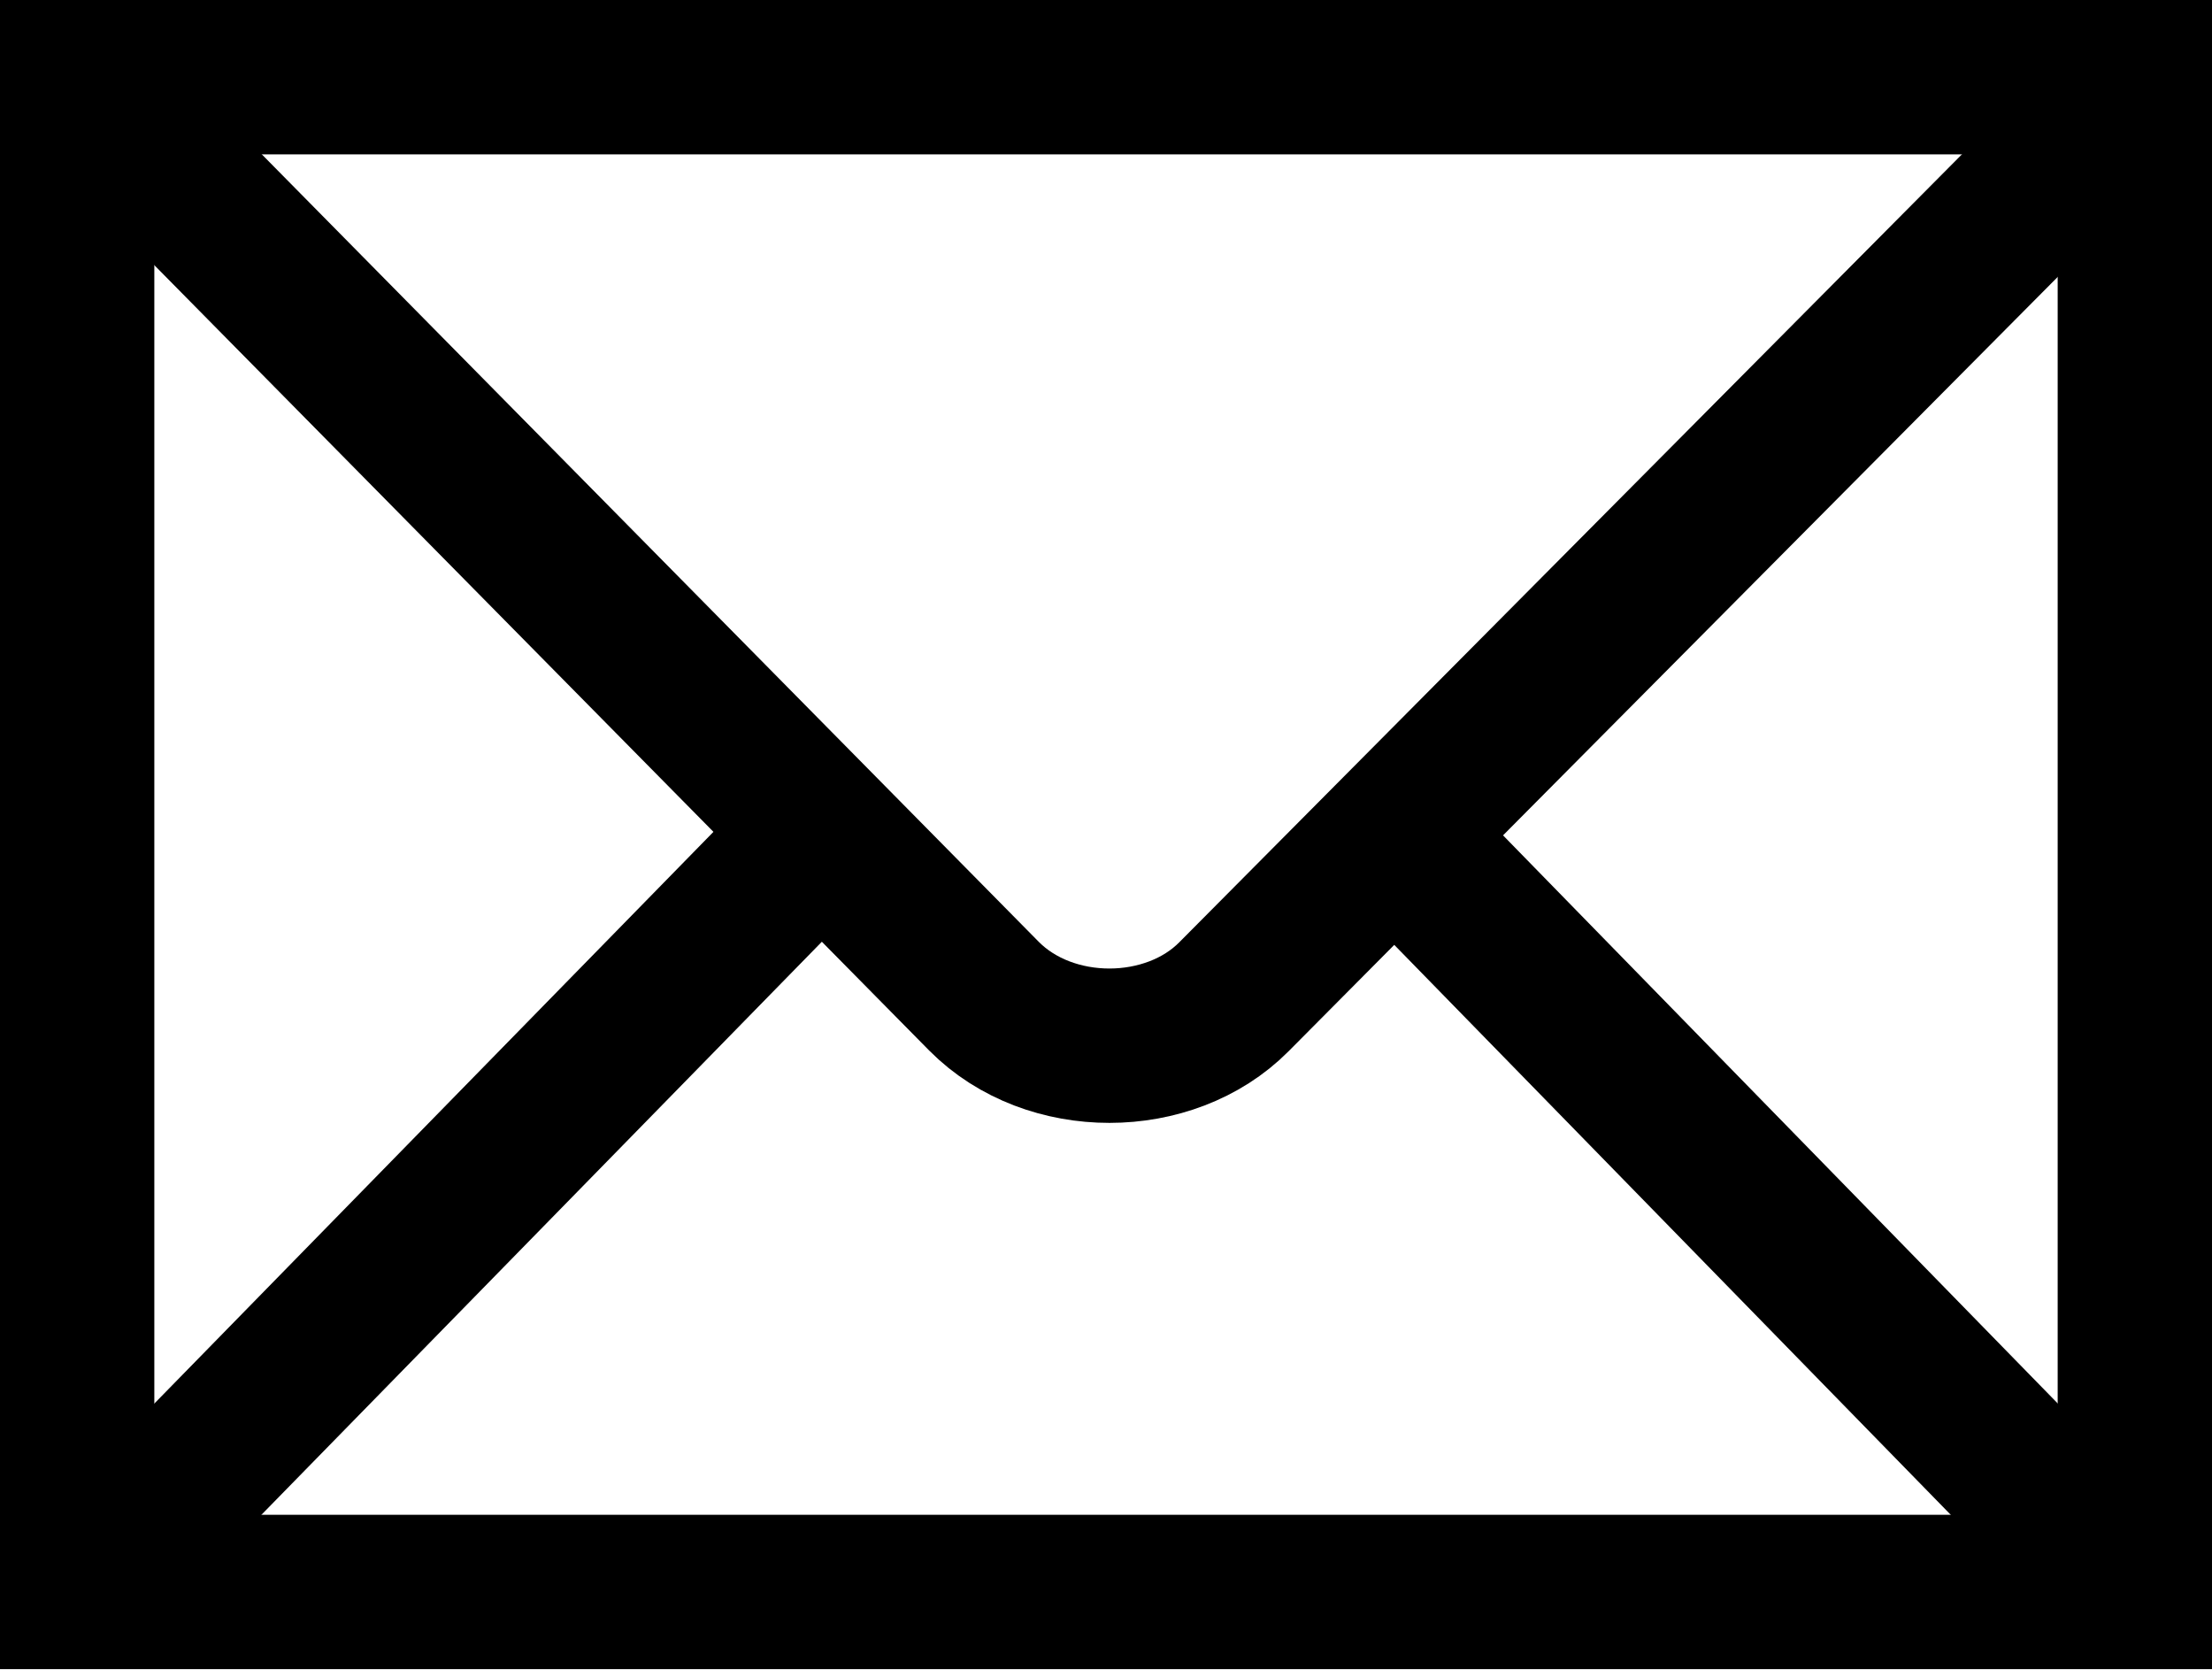
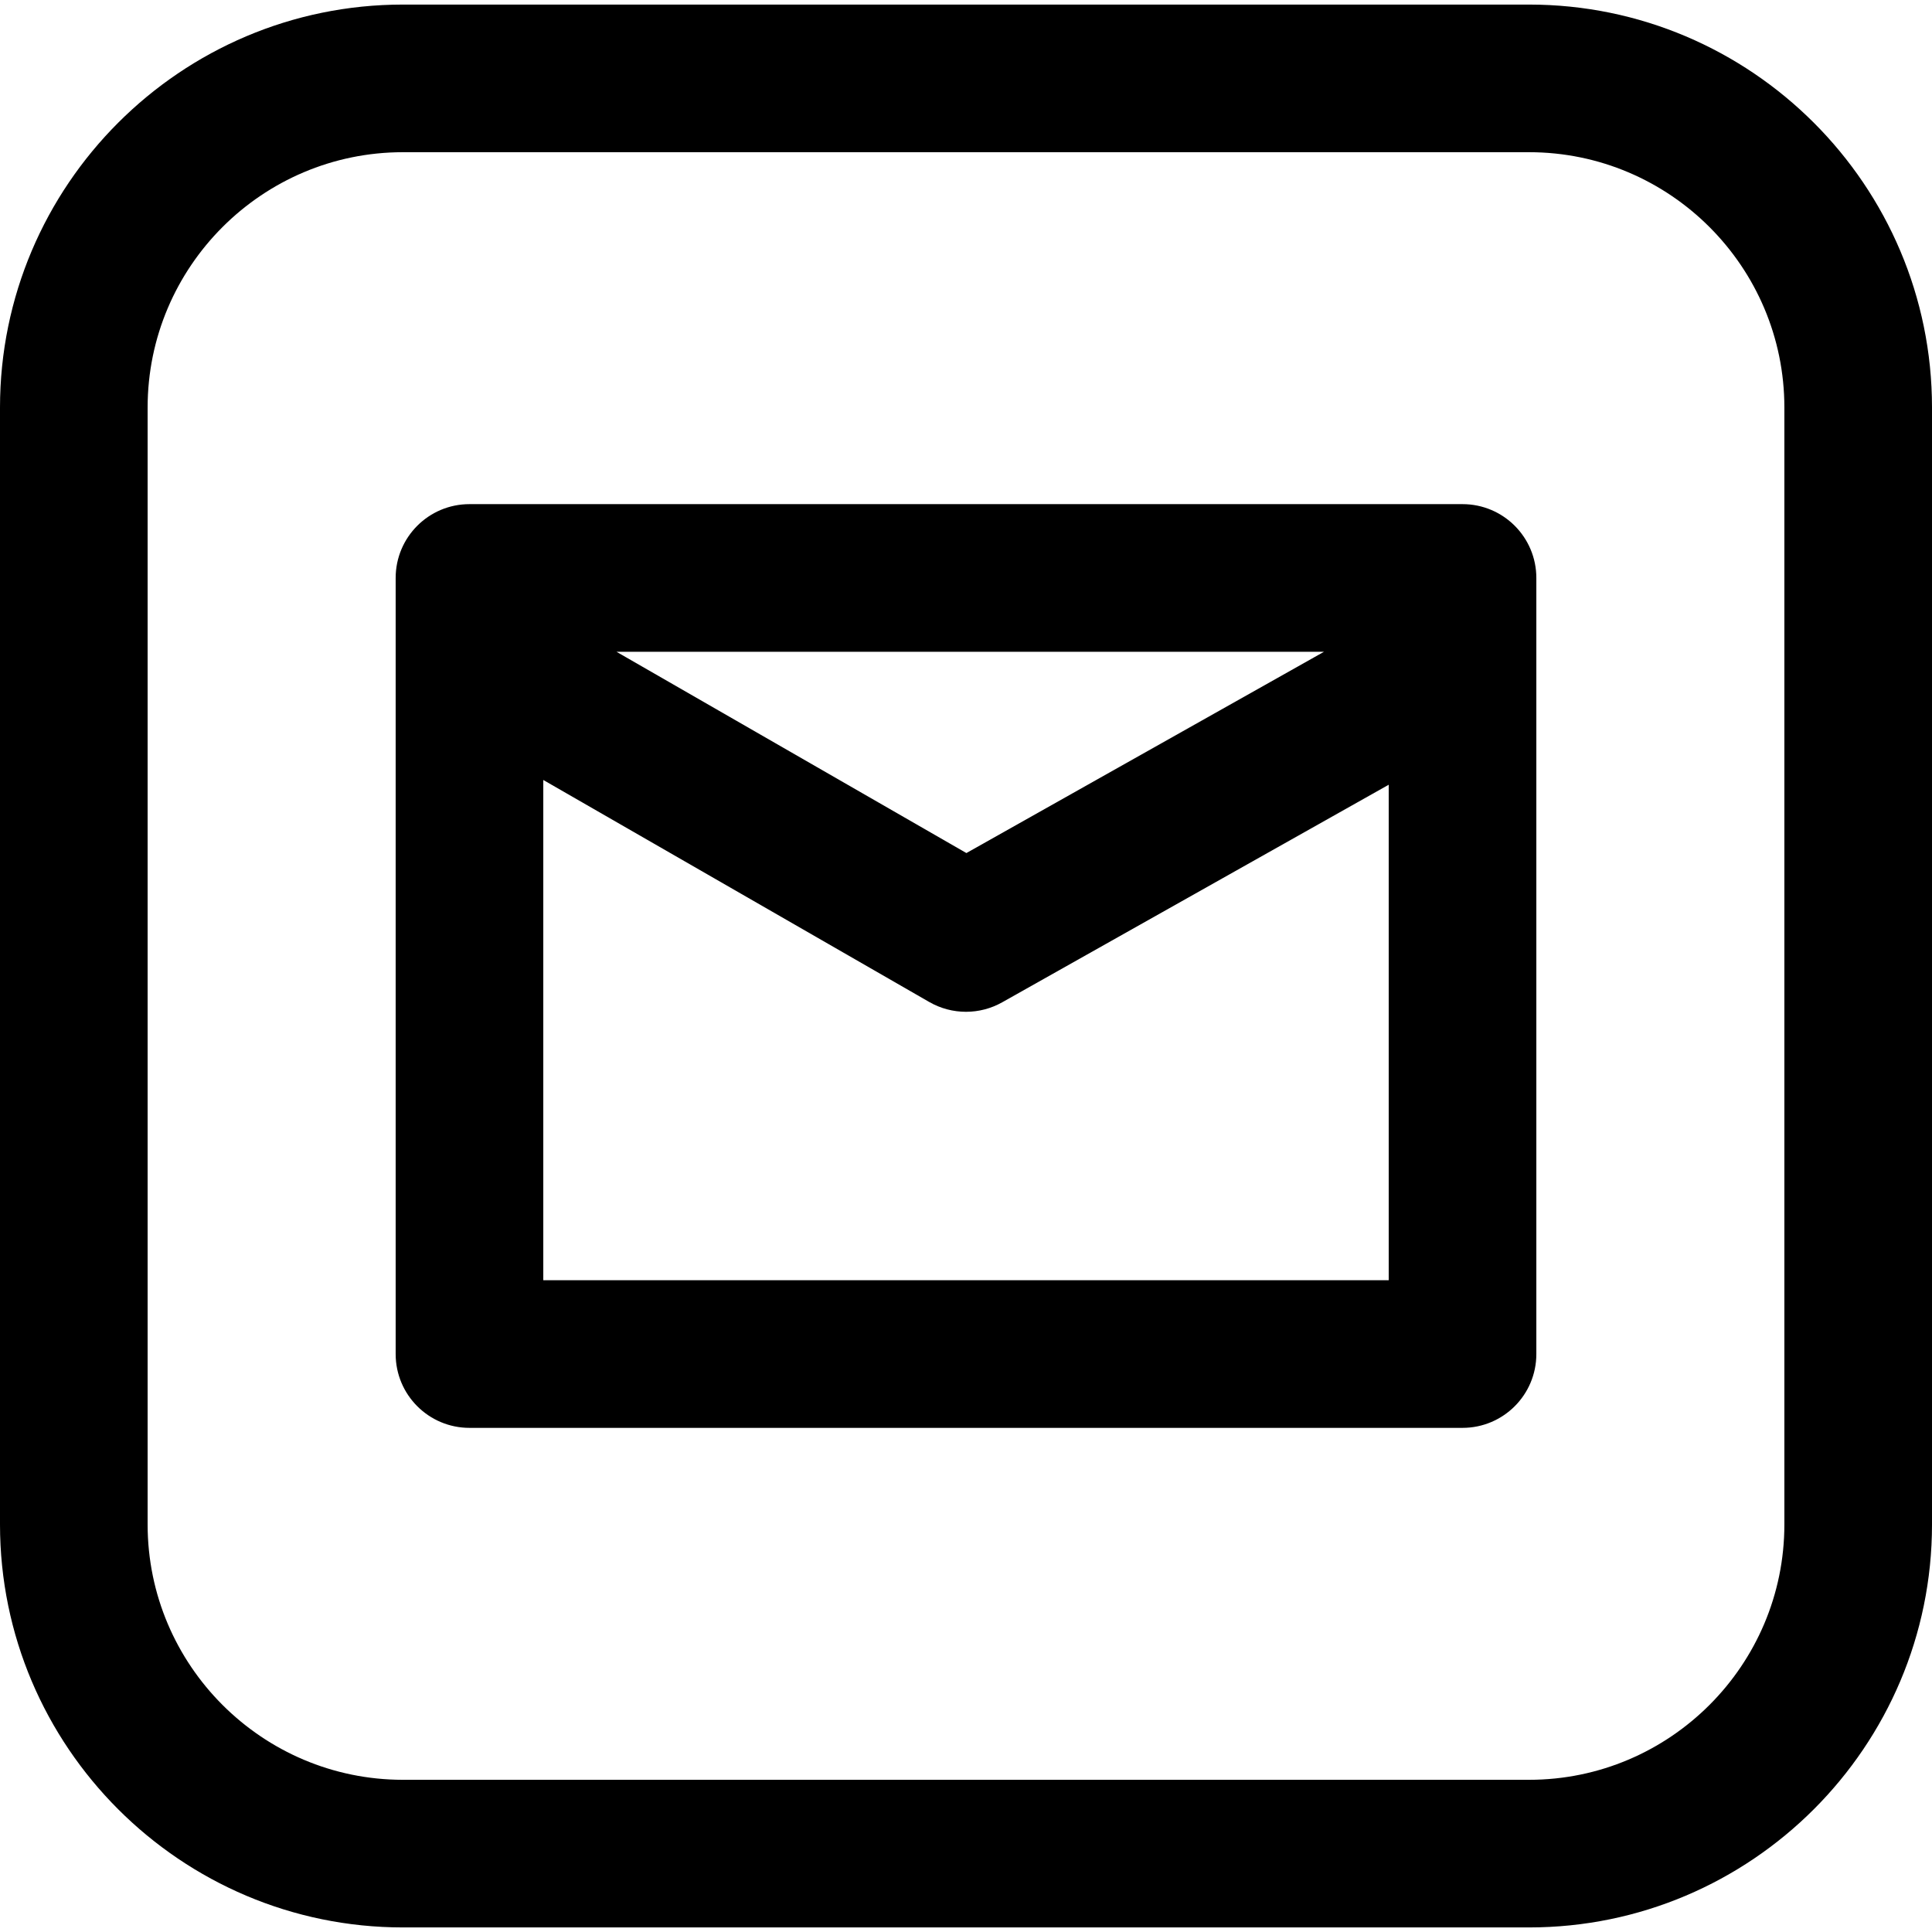
- <svg xmlns="http://www.w3.org/2000/svg" height="331.469" id="svg2439" version="1.0" width="439.371">
-   <defs id="defs2441">
-     <marker id="ArrowEnd" markerHeight="3" markerUnits="strokeWidth" markerWidth="4" orient="auto" refX="0" refY="5" viewBox="0 0 10 10">
-       <path d="M 0,0 L 10,5 L 0,10 L 0,0 z" id="path2444" />
-     </marker>
-     <marker id="ArrowStart" markerHeight="3" markerUnits="strokeWidth" markerWidth="4" orient="auto" refX="10" refY="5" viewBox="0 0 10 10">
-       <path d="M 10,0 L 0,5 L 10,10 L 10,0 z" id="path2447" />
-     </marker>
-   </defs>
-   <g id="g2449" transform="translate(-145.3305,-145.3305)">
-     <path d="M 569.374,461.472 L 569.374,160.658 L 160.658,160.658 L 160.658,461.472 L 569.374,461.472 z" id="path2451" style="fill:none;stroke:#000000;stroke-width:30.655" />
-     <path id="path2453" style="fill:none;stroke:#000000;stroke-width:30.655" />
-     <path d="M 164.46,164.49 L 340.78,343.158 C 353.849,356.328 377.63,356.172 390.423,343.278 L 566.622,165.928" id="path2455" style="fill:none;stroke:#000000;stroke-width:30.655" />
-     <path d="M 170.515,451.566 L 305.61,313.46" id="path2457" style="fill:none;stroke:#000000;stroke-width:30.655" />
-     <path d="M 557.968,449.974 L 426.515,315.375" id="path2459" style="fill:none;stroke:#000000;stroke-width:30.655" />
+ <svg xmlns="http://www.w3.org/2000/svg" version="1.1" id="Capa_1" x="0px" y="0px" viewBox="0 0 392.619 392.619" style="enable-background:new 0 0 392.619 392.619;" xml:space="preserve">
+   <g>
+     <path d="M312.213,133.567V117.45c0-8.284-6.716-15-15-15H95.406c-8.284,0-15,6.716-15,15v157.719c0,8.284,6.716,15,15,15h201.807   c8.284,0,15-6.716,15-15V133.603C312.213,133.591,312.213,133.579,312.213,133.567z M269.064,132.45l-72.674,40.907l-71.115-40.907   H269.064z M110.406,260.169V158.506l78.424,45.112c2.314,1.332,4.896,1.998,7.479,1.998c2.536,0,5.073-0.643,7.357-1.929   l78.546-44.213v100.694H110.406z" />
+     <path d="M310.724,0.929H81.896C36.738,0.929,0,37.667,0,82.825v226.97c0,45.157,36.738,81.896,81.896,81.896h228.828   c45.157,0,81.896-36.738,81.896-81.896V82.825C392.619,37.667,355.881,0.929,310.724,0.929z M362.619,309.795   c0,28.615-23.28,51.896-51.896,51.896H81.896C53.28,361.69,30,338.41,30,309.795V82.825c0-28.616,23.28-51.896,51.896-51.896   h228.828c28.615,0,51.896,23.28,51.896,51.896V309.795z" />
  </g>
+   <g>
+ </g>
+   <g>
+ </g>
+   <g>
+ </g>
+   <g>
+ </g>
+   <g>
+ </g>
+   <g>
+ </g>
+   <g>
+ </g>
+   <g>
+ </g>
+   <g>
+ </g>
+   <g>
+ </g>
+   <g>
+ </g>
+   <g>
+ </g>
+   <g>
+ </g>
+   <g>
+ </g>
+   <g>
+ </g>
</svg>
